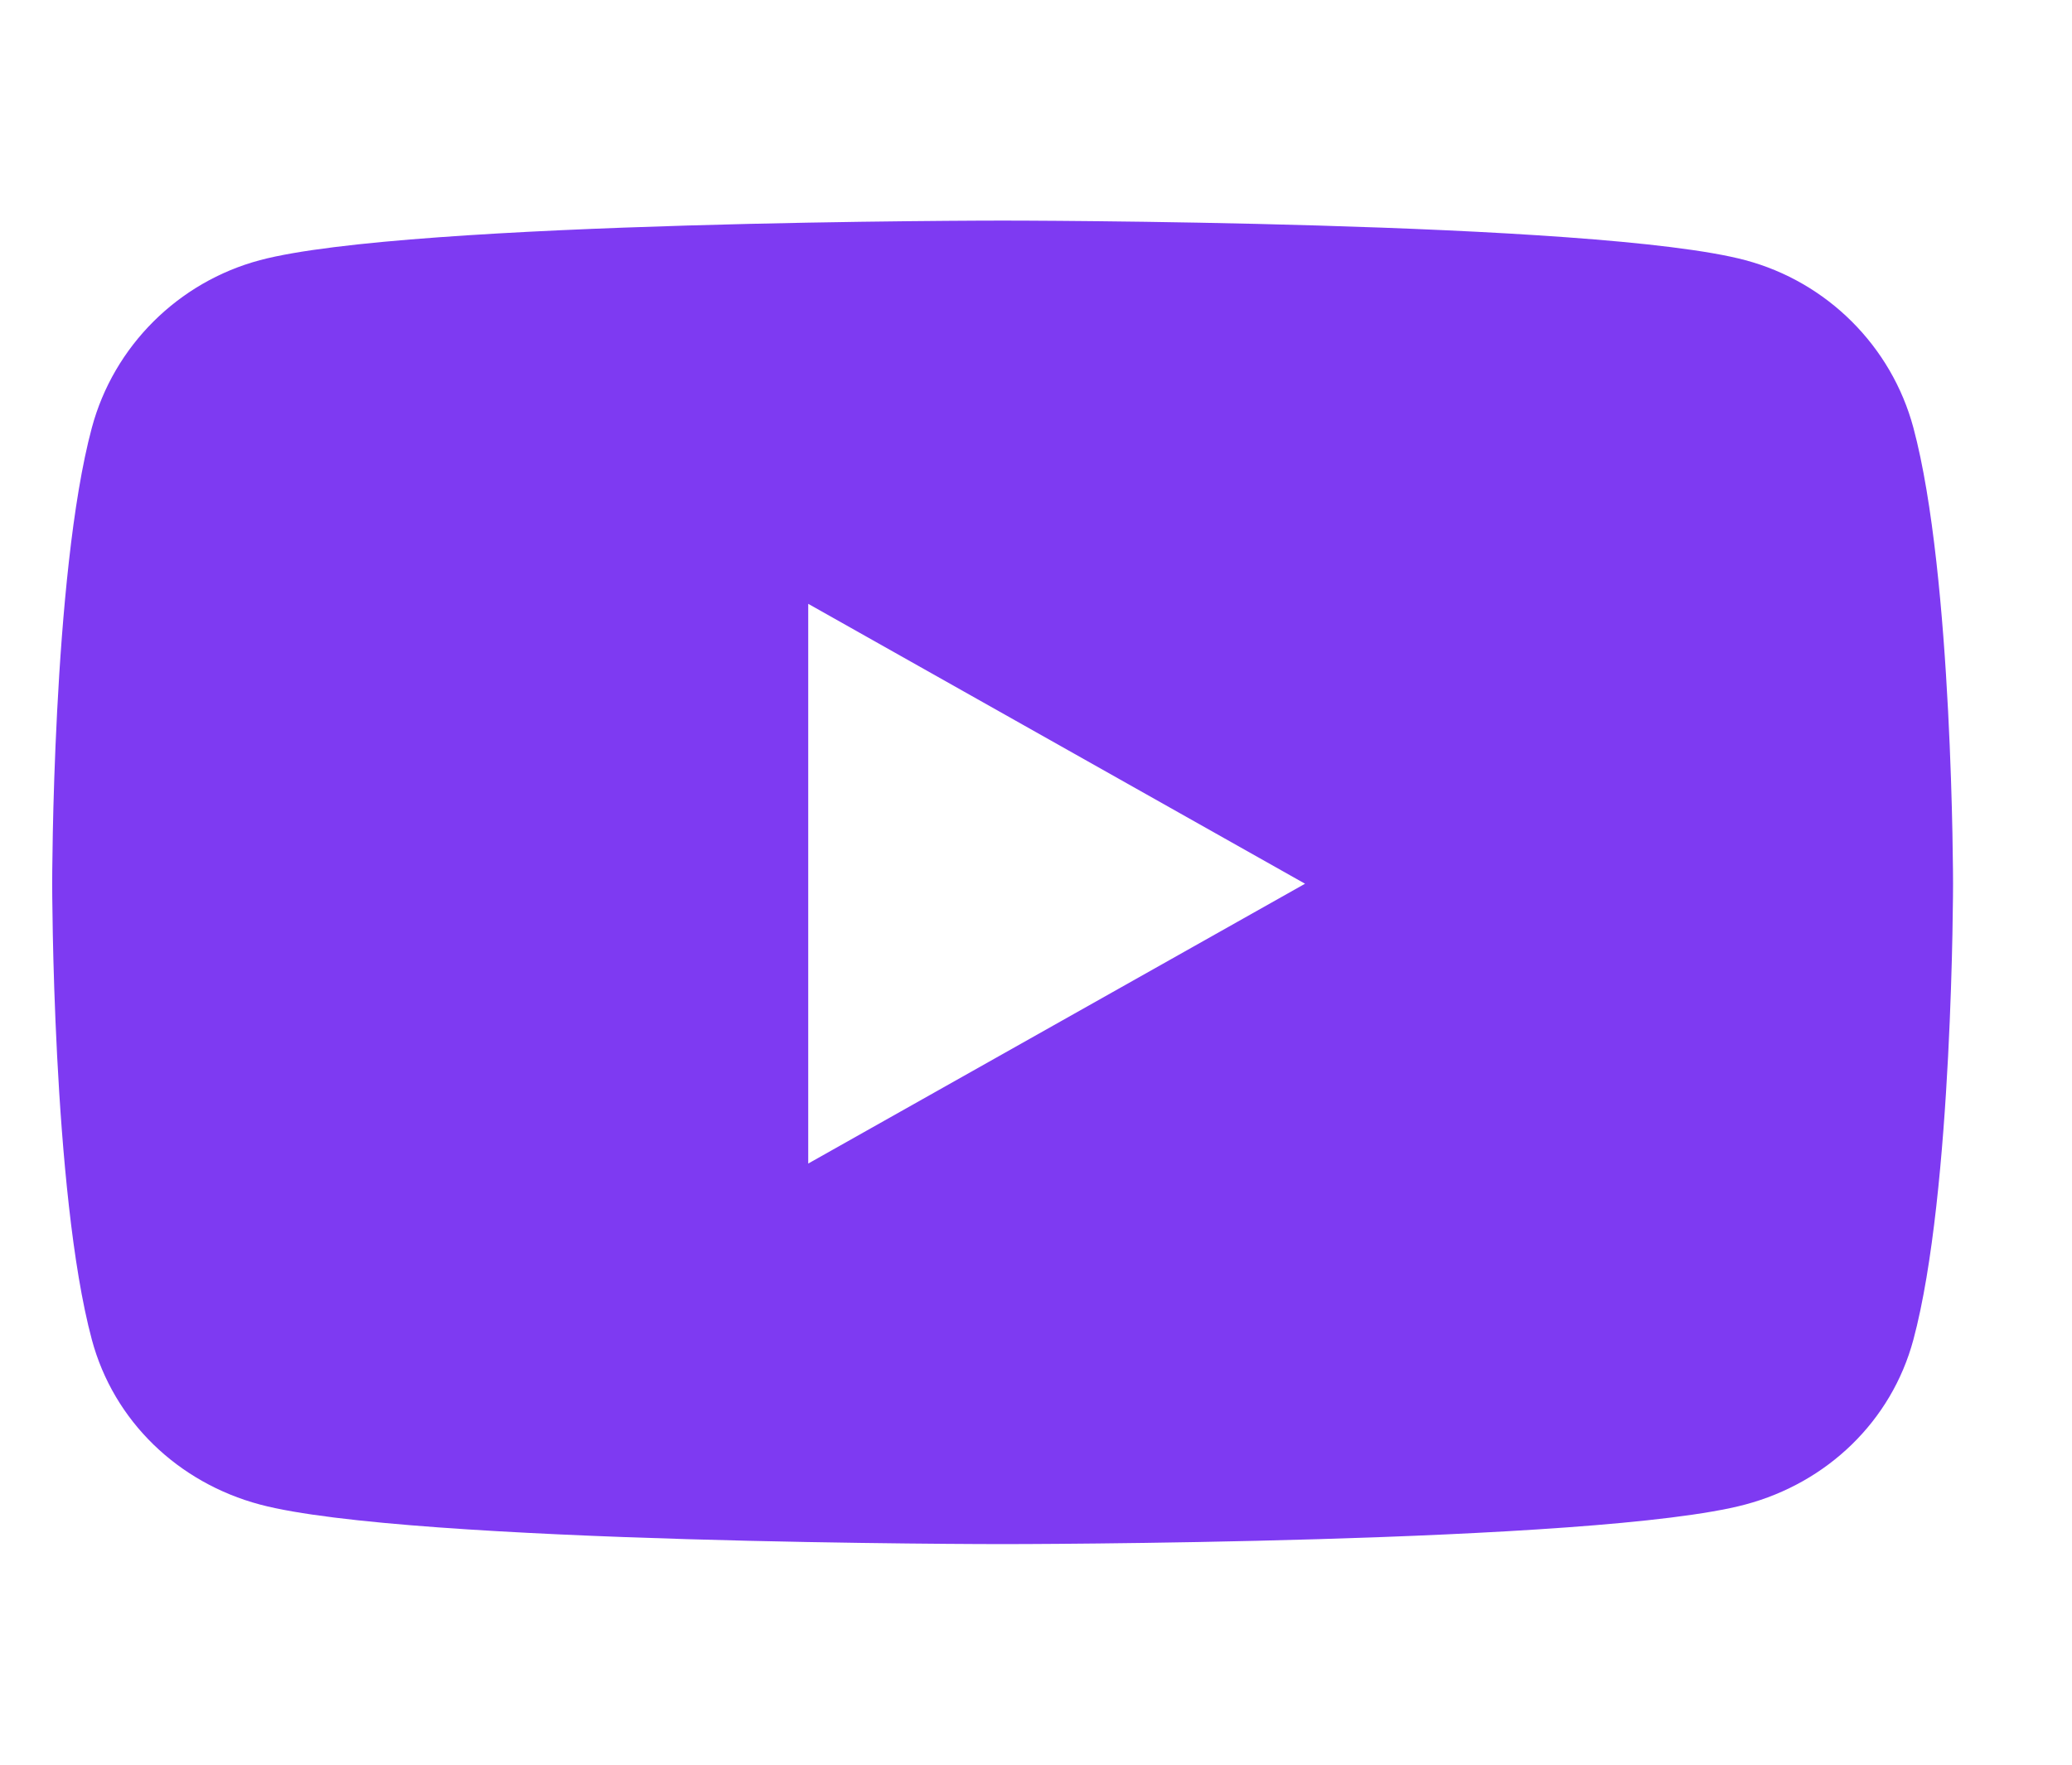
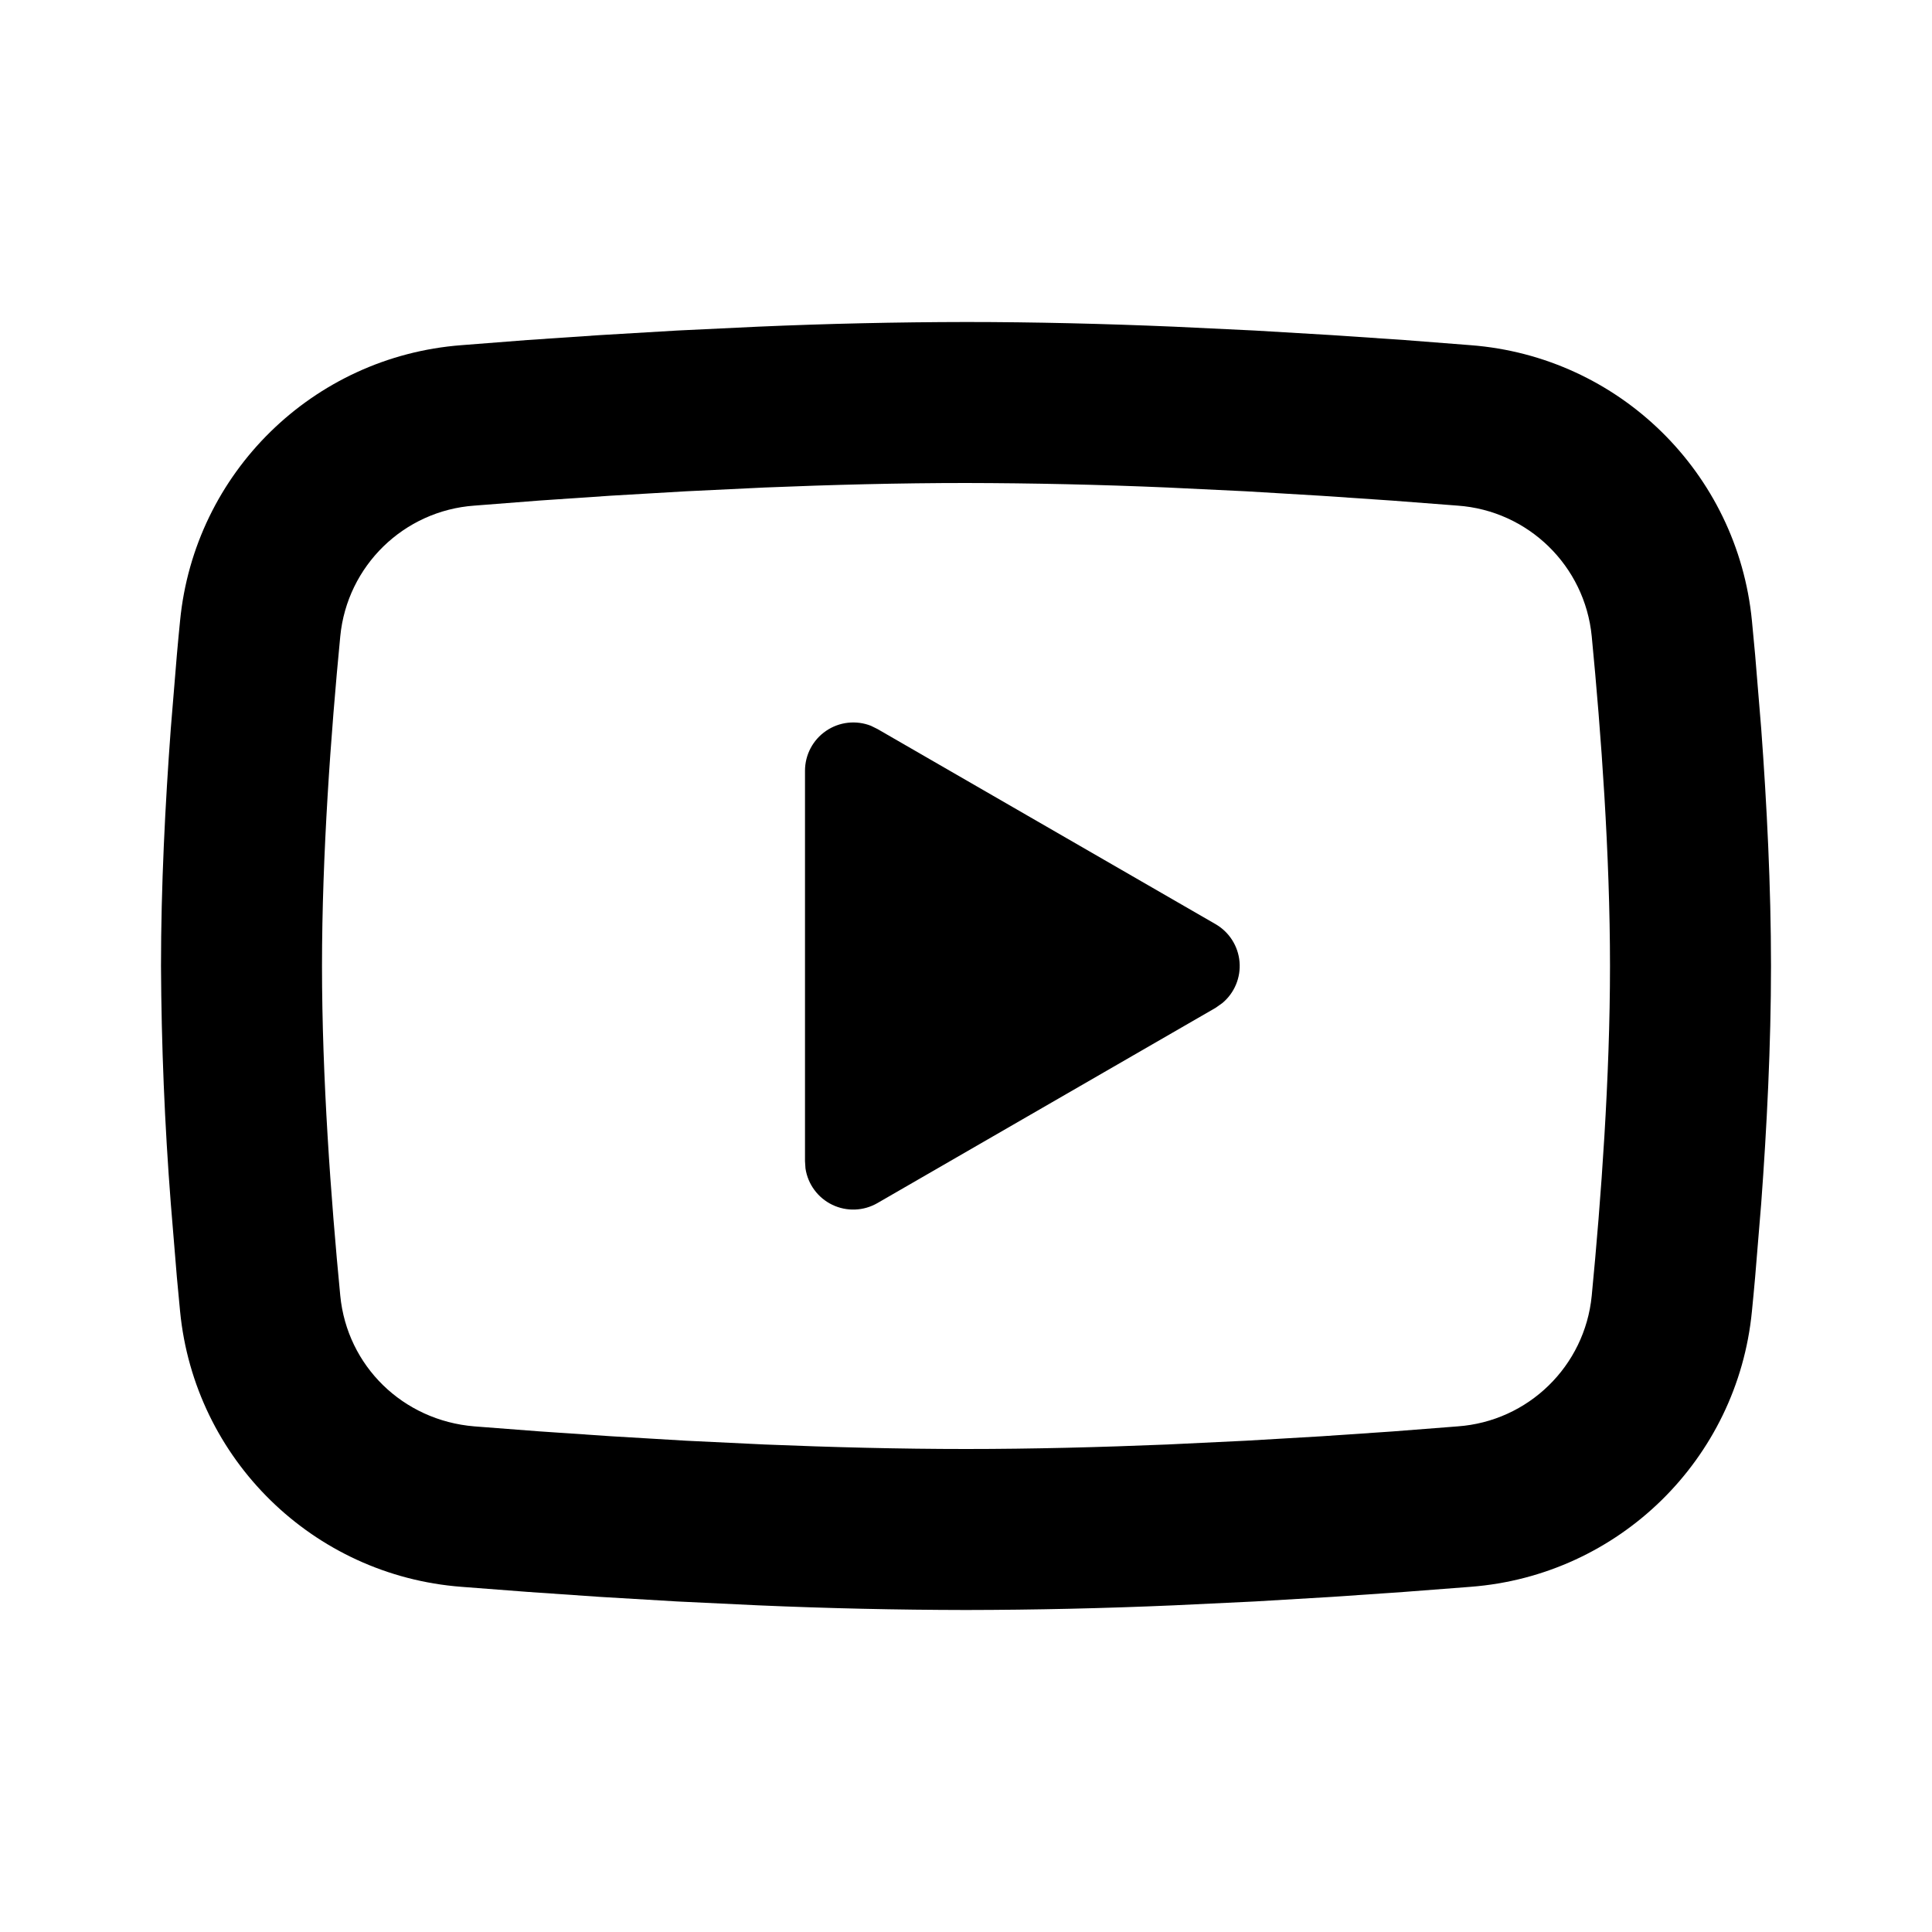
- <svg xmlns="http://www.w3.org/2000/svg" width="27" height="23" viewBox="0 0 27 23" fill="none">
-   <g id="fa6-brands:youtube">
-     <path id="Vector" d="M24.933 5.574C24.648 4.512 23.809 3.675 22.743 3.391C20.811 2.875 13.065 2.875 13.065 2.875C13.065 2.875 5.319 2.875 3.387 3.391C2.322 3.675 1.482 4.512 1.197 5.574C0.68 7.5 0.68 11.517 0.68 11.517C0.68 11.517 0.68 15.535 1.197 17.461C1.482 18.523 2.322 19.325 3.387 19.609C5.319 20.125 13.065 20.125 13.065 20.125C13.065 20.125 20.811 20.125 22.743 19.609C23.809 19.325 24.648 18.523 24.933 17.461C25.45 15.535 25.45 11.517 25.45 11.517C25.45 11.517 25.45 7.5 24.933 5.574ZM10.532 15.165V7.87L17.006 11.518L10.532 15.165Z" fill="#7E3AF2" />
+ <svg xmlns="http://www.w3.org/2000/svg" width="25" height="25" viewBox="0 0 24 24">
+   <g fill="none">
+     <path d="M24 0v24H0V0h24ZM12.593 23.258l-.011.002l-.071.035l-.02.004l-.014-.004l-.071-.035c-.01-.004-.019-.001-.024.005l-.004.01l-.017.428l.005.02l.01.013l.104.074l.015.004l.012-.004l.104-.074l.012-.016l.004-.017l-.017-.427c-.002-.01-.009-.017-.017-.018Zm.265-.113l-.013.002l-.185.093l-.01.01l-.003.011l.018.43l.005.012l.008.007l.201.093c.012.004.023 0 .029-.008l.004-.014l-.034-.614c-.003-.012-.01-.02-.02-.022Zm-.715.002a.023.023 0 0 0-.027.006l-.006.014l-.034.614c0 .012.007.02.017.024l.015-.002l.201-.093l.01-.008l.004-.011l.017-.43l-.003-.012l-.01-.01l-.184-.092Z" />
+     <path fill="currentColor" d="M12 4c.855 0 1.732.022 2.582.058l1.004.048l.961.057l.9.061l.822.064a3.802 3.802 0 0 1 3.494 3.423l.04.425l.075.91c.07.943.122 1.971.122 2.954c0 .983-.052 2.011-.122 2.954l-.075.91c-.013.146-.026.287-.04.425a3.802 3.802 0 0 1-3.495 3.423l-.82.063l-.9.062l-.962.057l-1.004.048A61.59 61.59 0 0 1 12 20a61.59 61.59 0 0 1-2.582-.058l-1.004-.048l-.961-.057l-.9-.062l-.822-.063a3.802 3.802 0 0 1-3.494-3.423l-.04-.425l-.075-.91A40.662 40.662 0 0 1 2 12c0-.983.052-2.011.122-2.954l.075-.91c.013-.146.026-.287.04-.425A3.802 3.802 0 0 1 5.73 4.288l.821-.064l.9-.061l.962-.057l1.004-.048A61.676 61.676 0 0 1 12 4Zm0 2c-.825 0-1.674.022-2.5.056l-.978.047l-.939.055l-.882.06l-.808.063a1.802 1.802 0 0 0-1.666 1.623C4.11 9.113 4 10.618 4 12c0 1.382.11 2.887.227 4.096c.085.872.777 1.55 1.666 1.623l.808.062l.882.06l.939.056l.978.047c.826.034 1.675.056 2.5.056s1.674-.022 2.5-.056l.978-.047l.939-.055l.882-.06l.808-.063a1.802 1.802 0 0 0 1.666-1.623C19.89 14.887 20 13.382 20 12c0-1.382-.11-2.887-.227-4.096a1.802 1.802 0 0 0-1.666-1.623l-.808-.062l-.882-.06l-.939-.056l-.978-.047A60.693 60.693 0 0 0 12 6Zm-2 3.575a.6.6 0 0 1 .819-.559l.081.04l4.2 2.424a.6.6 0 0 1 .085.98l-.085.06l-4.2 2.425a.6.6 0 0 1-.894-.43l-.006-.09v-4.85Z" />
  </g>
</svg>
